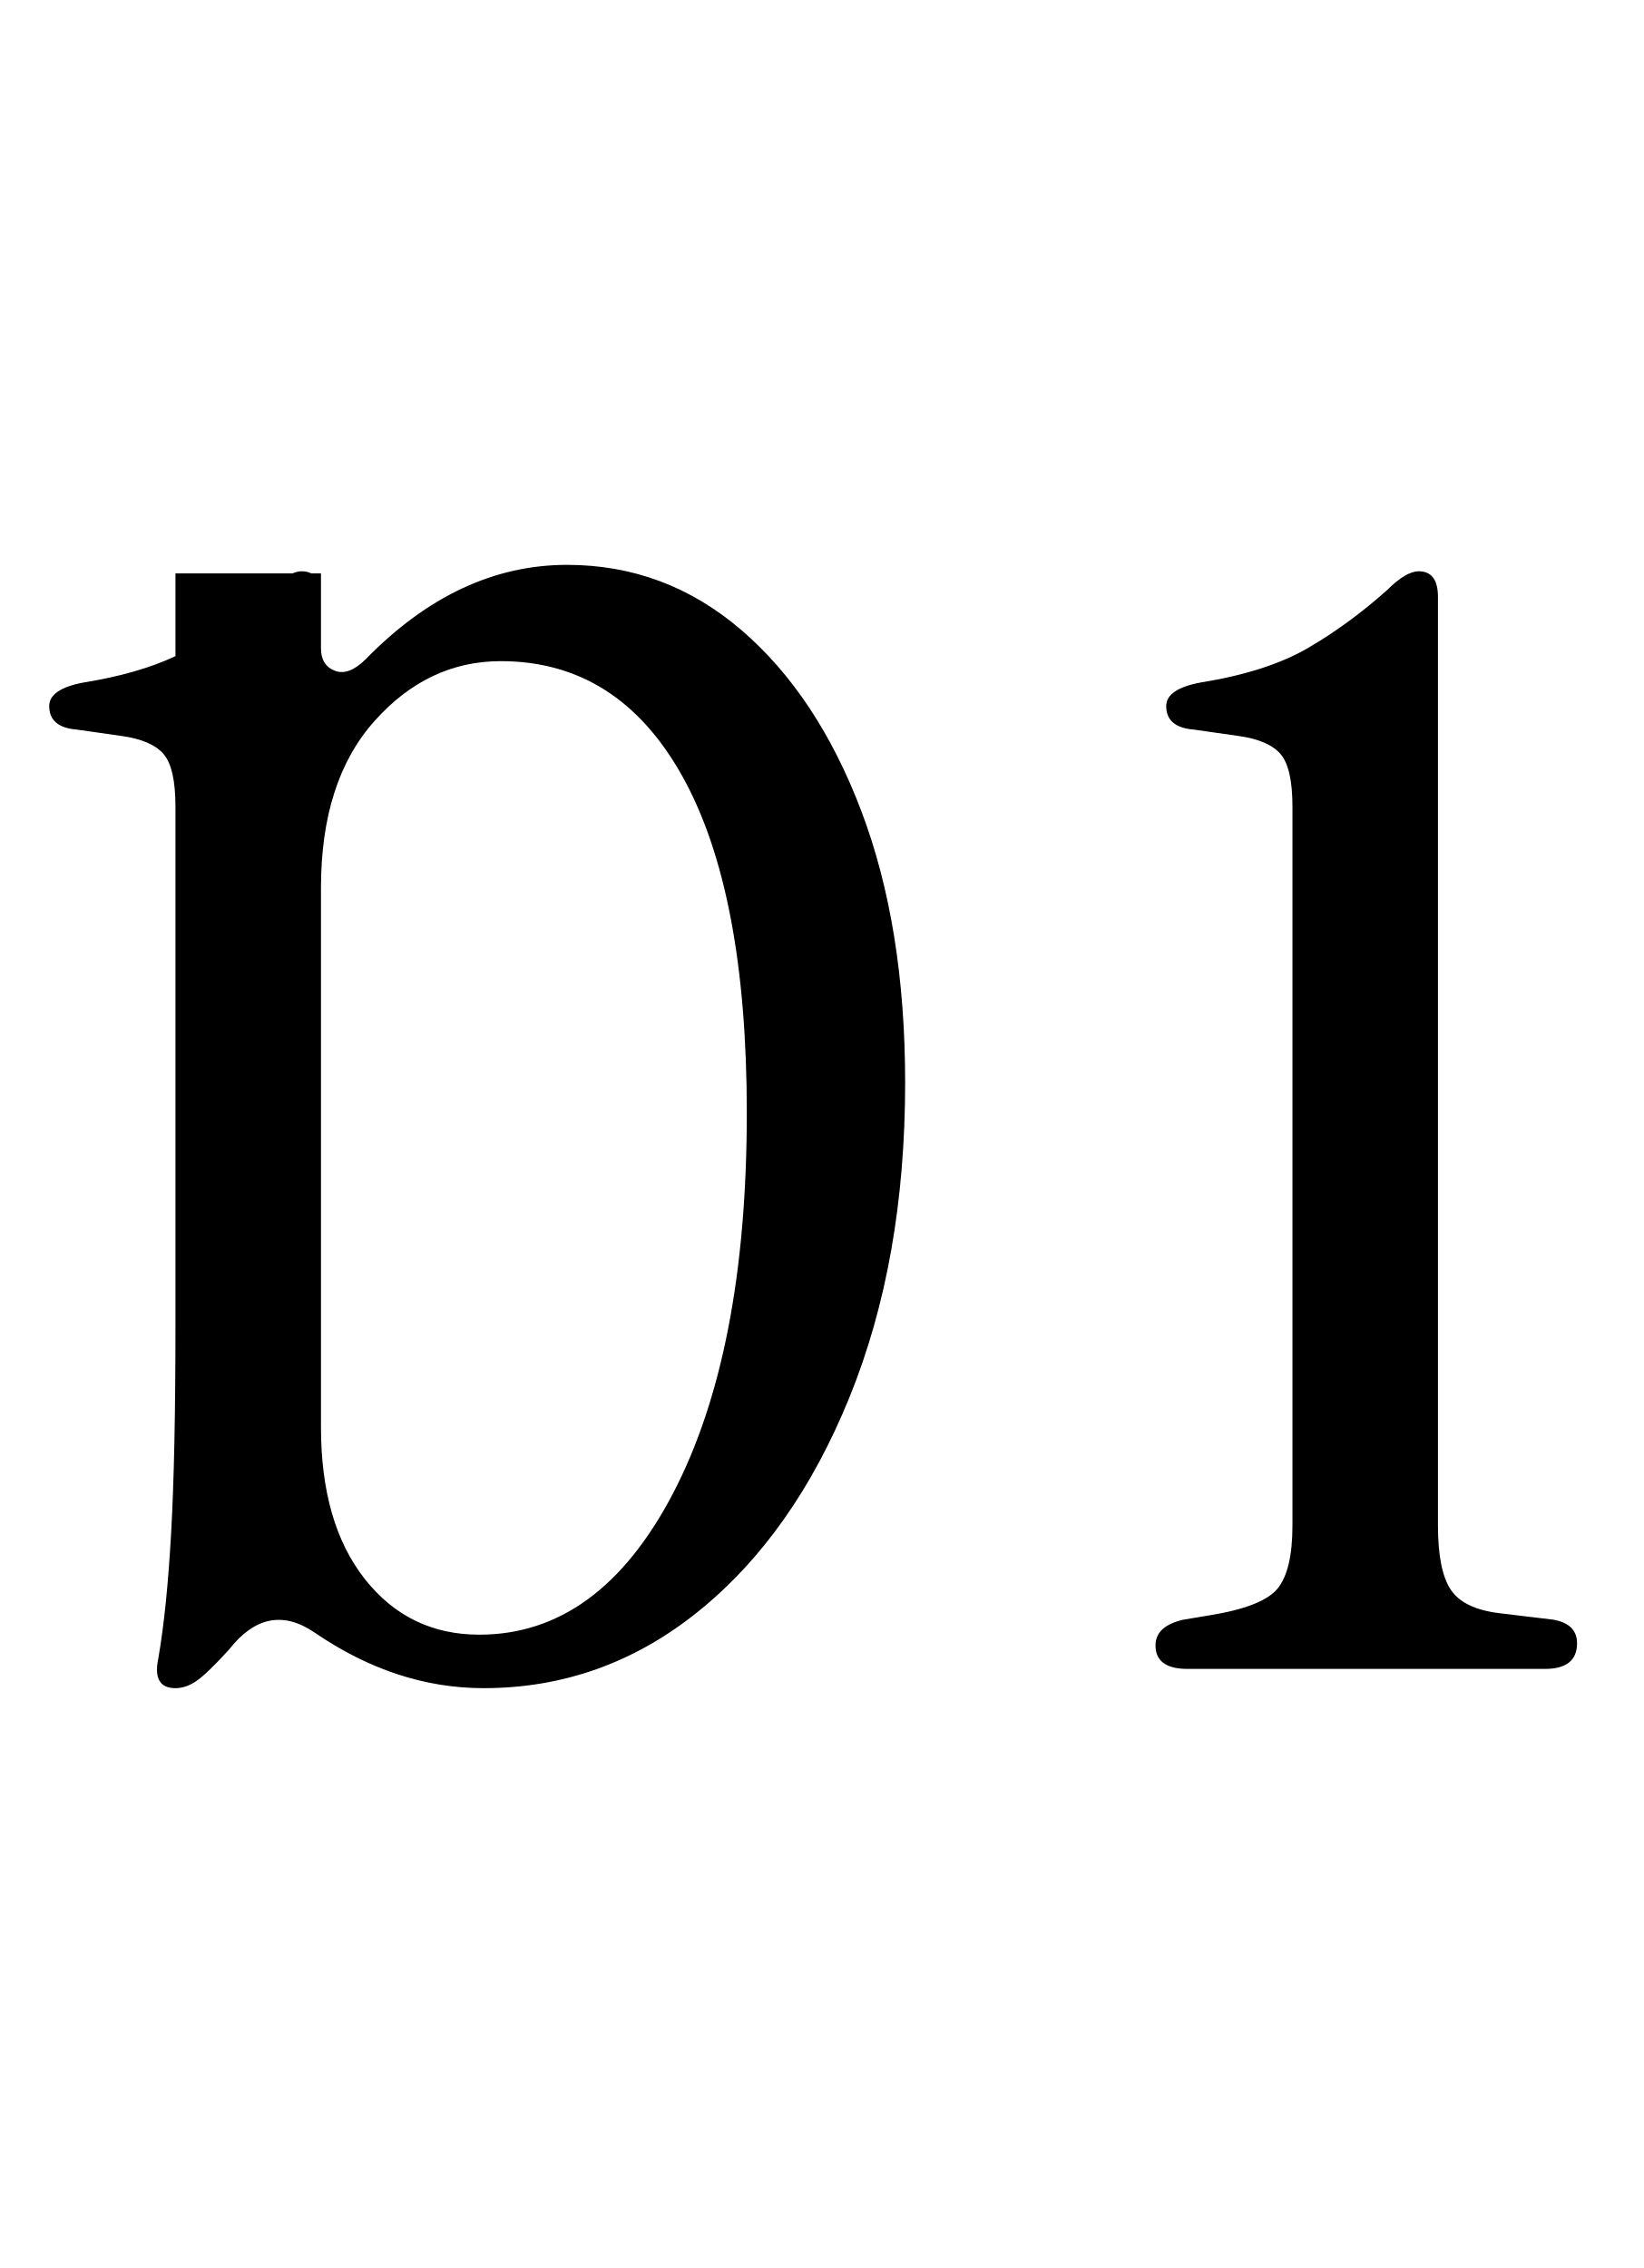
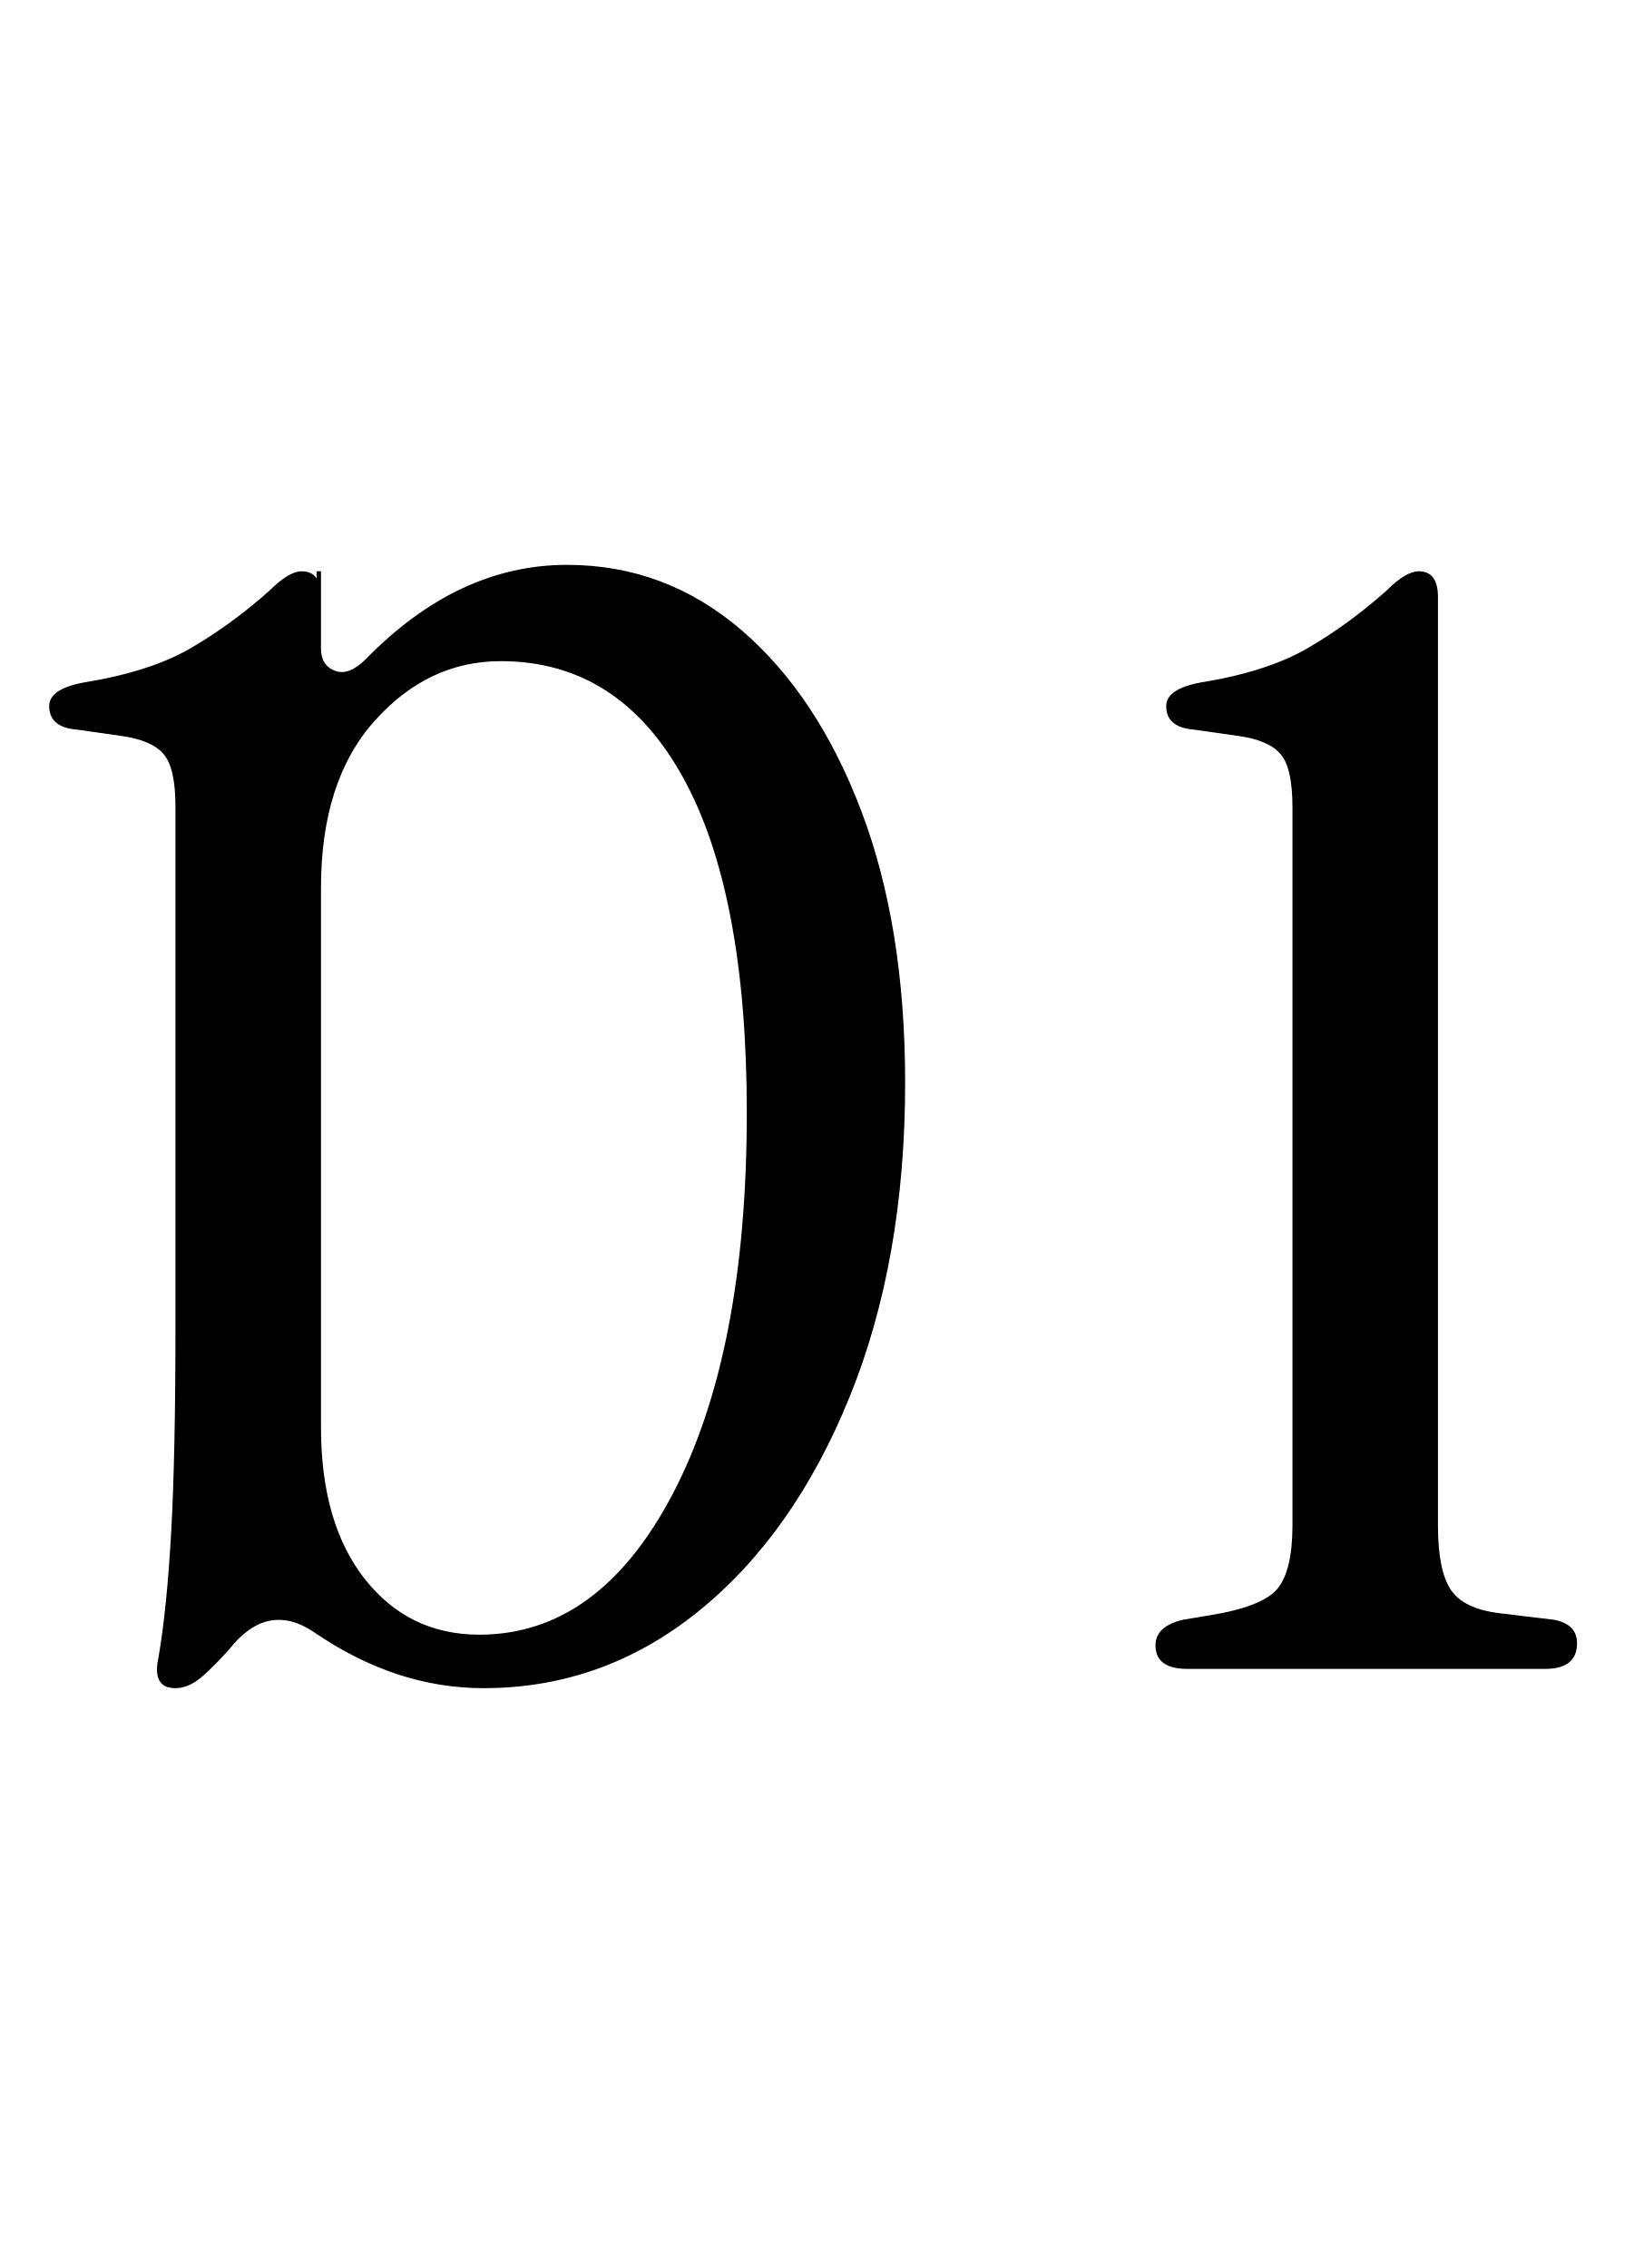
<svg xmlns="http://www.w3.org/2000/svg" viewBox="-20 -780 768 1060">
-   <path transform="scale(1,-1)" d="M206.0 -9.0Q262.0 -9.0 306.5 27.0Q351.0 63.0 377.0 127.0Q403.0 191.0 403.0 274.0Q403.0 347.0 382.5 401.0Q362.0 455.0 326.5 485.5Q291.0 516.0 245.0 516.0Q194.0 516.0 151.0 472.0Q143.0 464.0 136.5 466.5Q130.0 469.0 130.0 477.0V512.0H125.446Q123.598 513.0 121.0 513.0Q119.0 513.0 116.667 512.0H62.0V473.342Q44.588 465.127 19.0 461.0Q3.0 458.0 3.0 450.0Q3.0 440.0 16.0 439.0L37.0 436.0Q51.0 434.0 56.5 427.5Q62.0 421.0 62.0 403.0V160.0Q62.0 100.0 60.0 64.0Q58.0 28.0 54.0 5.0Q52.179 -3.5 55.518 -6.839Q57.679 -9.0 62.0 -9.0Q67.0 -9.0 72.0 -5.5Q77.0 -2.0 87.0 9.0Q105.0 32.0 127.0 17.0Q165.0 -9.0 206.0 -9.0ZM204.0 16.0Q171.0 16.0 150.5 42.0Q130.0 68.0 130.0 113.0V365.0Q130.0 415.0 155.0 443.0Q180.0 471.0 214.0 471.0Q269.0 471.0 299.0 417.0Q329.0 363.0 329.0 260.0Q329.0 148.0 294.5 82.0Q260.0 16.0 204.0 16.0ZM535.0 0.0H702.0Q717.0 0.0 717.0 12.0Q717.0 21.0 706.0 23.0L681.0 26.0Q664.0 28.0 658.0 37.0Q652.0 46.0 652.0 67.0V501.0Q652.0 513.0 643.0 513.0Q637.0 513.0 628.0 504.0Q610.0 488.0 591.0 477.0Q572.0 466.0 541.0 461.0Q525.0 458.0 525.0 450.0Q525.0 440.0 538.0 439.0L559.0 436.0Q573.0 434.0 578.5 427.5Q584.0 421.0 584.0 403.0V67.0Q584.0 46.0 577.0 37.5Q570.0 29.0 545.0 25.0L533.0 23.0Q520.0 20.0 520.0 11.0Q520.0 0.0 535.0 0.0Z" />
+   <path transform="scale(1,-1)" d="M206.0 -9.0Q262.0 -9.0 306.5 27.0Q351.0 63.0 377.0 127.0Q403.0 191.0 403.0 274.0Q403.0 347.0 382.5 401.0Q362.0 455.0 326.5 485.5Q291.0 516.0 245.0 516.0Q194.0 516.0 151.0 472.0Q143.0 464.0 136.5 466.5Q130.0 469.0 130.0 477.0V513.0H128.0V509.647Q125.757 513.0 121.0 513.0Q115.0 513.0 106.0 504.0Q88.0 488.0 69.0 477.0Q50.0 466.0 19.0 461.0Q3.0 458.0 3.0 450.0Q3.0 440.0 16.0 439.0L37.0 436.0Q51.0 434.0 56.5 427.5Q62.0 421.0 62.0 403.0V160.0Q62.0 100.0 60.0 64.0Q58.0 28.0 54.0 5.0Q52.179 -3.5 55.518 -6.839Q57.679 -9.0 62.0 -9.0Q67.0 -9.0 72.0 -5.5Q77.0 -2.0 87.0 9.0Q105.0 32.0 127.0 17.0Q165.0 -9.0 206.0 -9.0ZM204.0 16.0Q171.0 16.0 150.5 42.0Q130.0 68.0 130.0 113.0V365.0Q130.0 415.0 155.0 443.0Q180.0 471.0 214.0 471.0Q269.0 471.0 299.0 417.0Q329.0 363.0 329.0 260.0Q329.0 148.0 294.5 82.0Q260.0 16.0 204.0 16.0ZM535.0 0.0H702.0Q717.0 0.0 717.0 12.0Q717.0 21.0 706.0 23.0L681.0 26.0Q664.0 28.0 658.0 37.0Q652.0 46.0 652.0 67.0V501.0Q652.0 513.0 643.0 513.0Q637.0 513.0 628.0 504.0Q610.0 488.0 591.0 477.0Q572.0 466.0 541.0 461.0Q525.0 458.0 525.0 450.0Q525.0 440.0 538.0 439.0L559.0 436.0Q573.0 434.0 578.5 427.5Q584.0 421.0 584.0 403.0V67.0Q584.0 46.0 577.0 37.5Q570.0 29.0 545.0 25.0L533.0 23.0Q520.0 20.0 520.0 11.0Q520.0 0.0 535.0 0.0Z" />
</svg>
